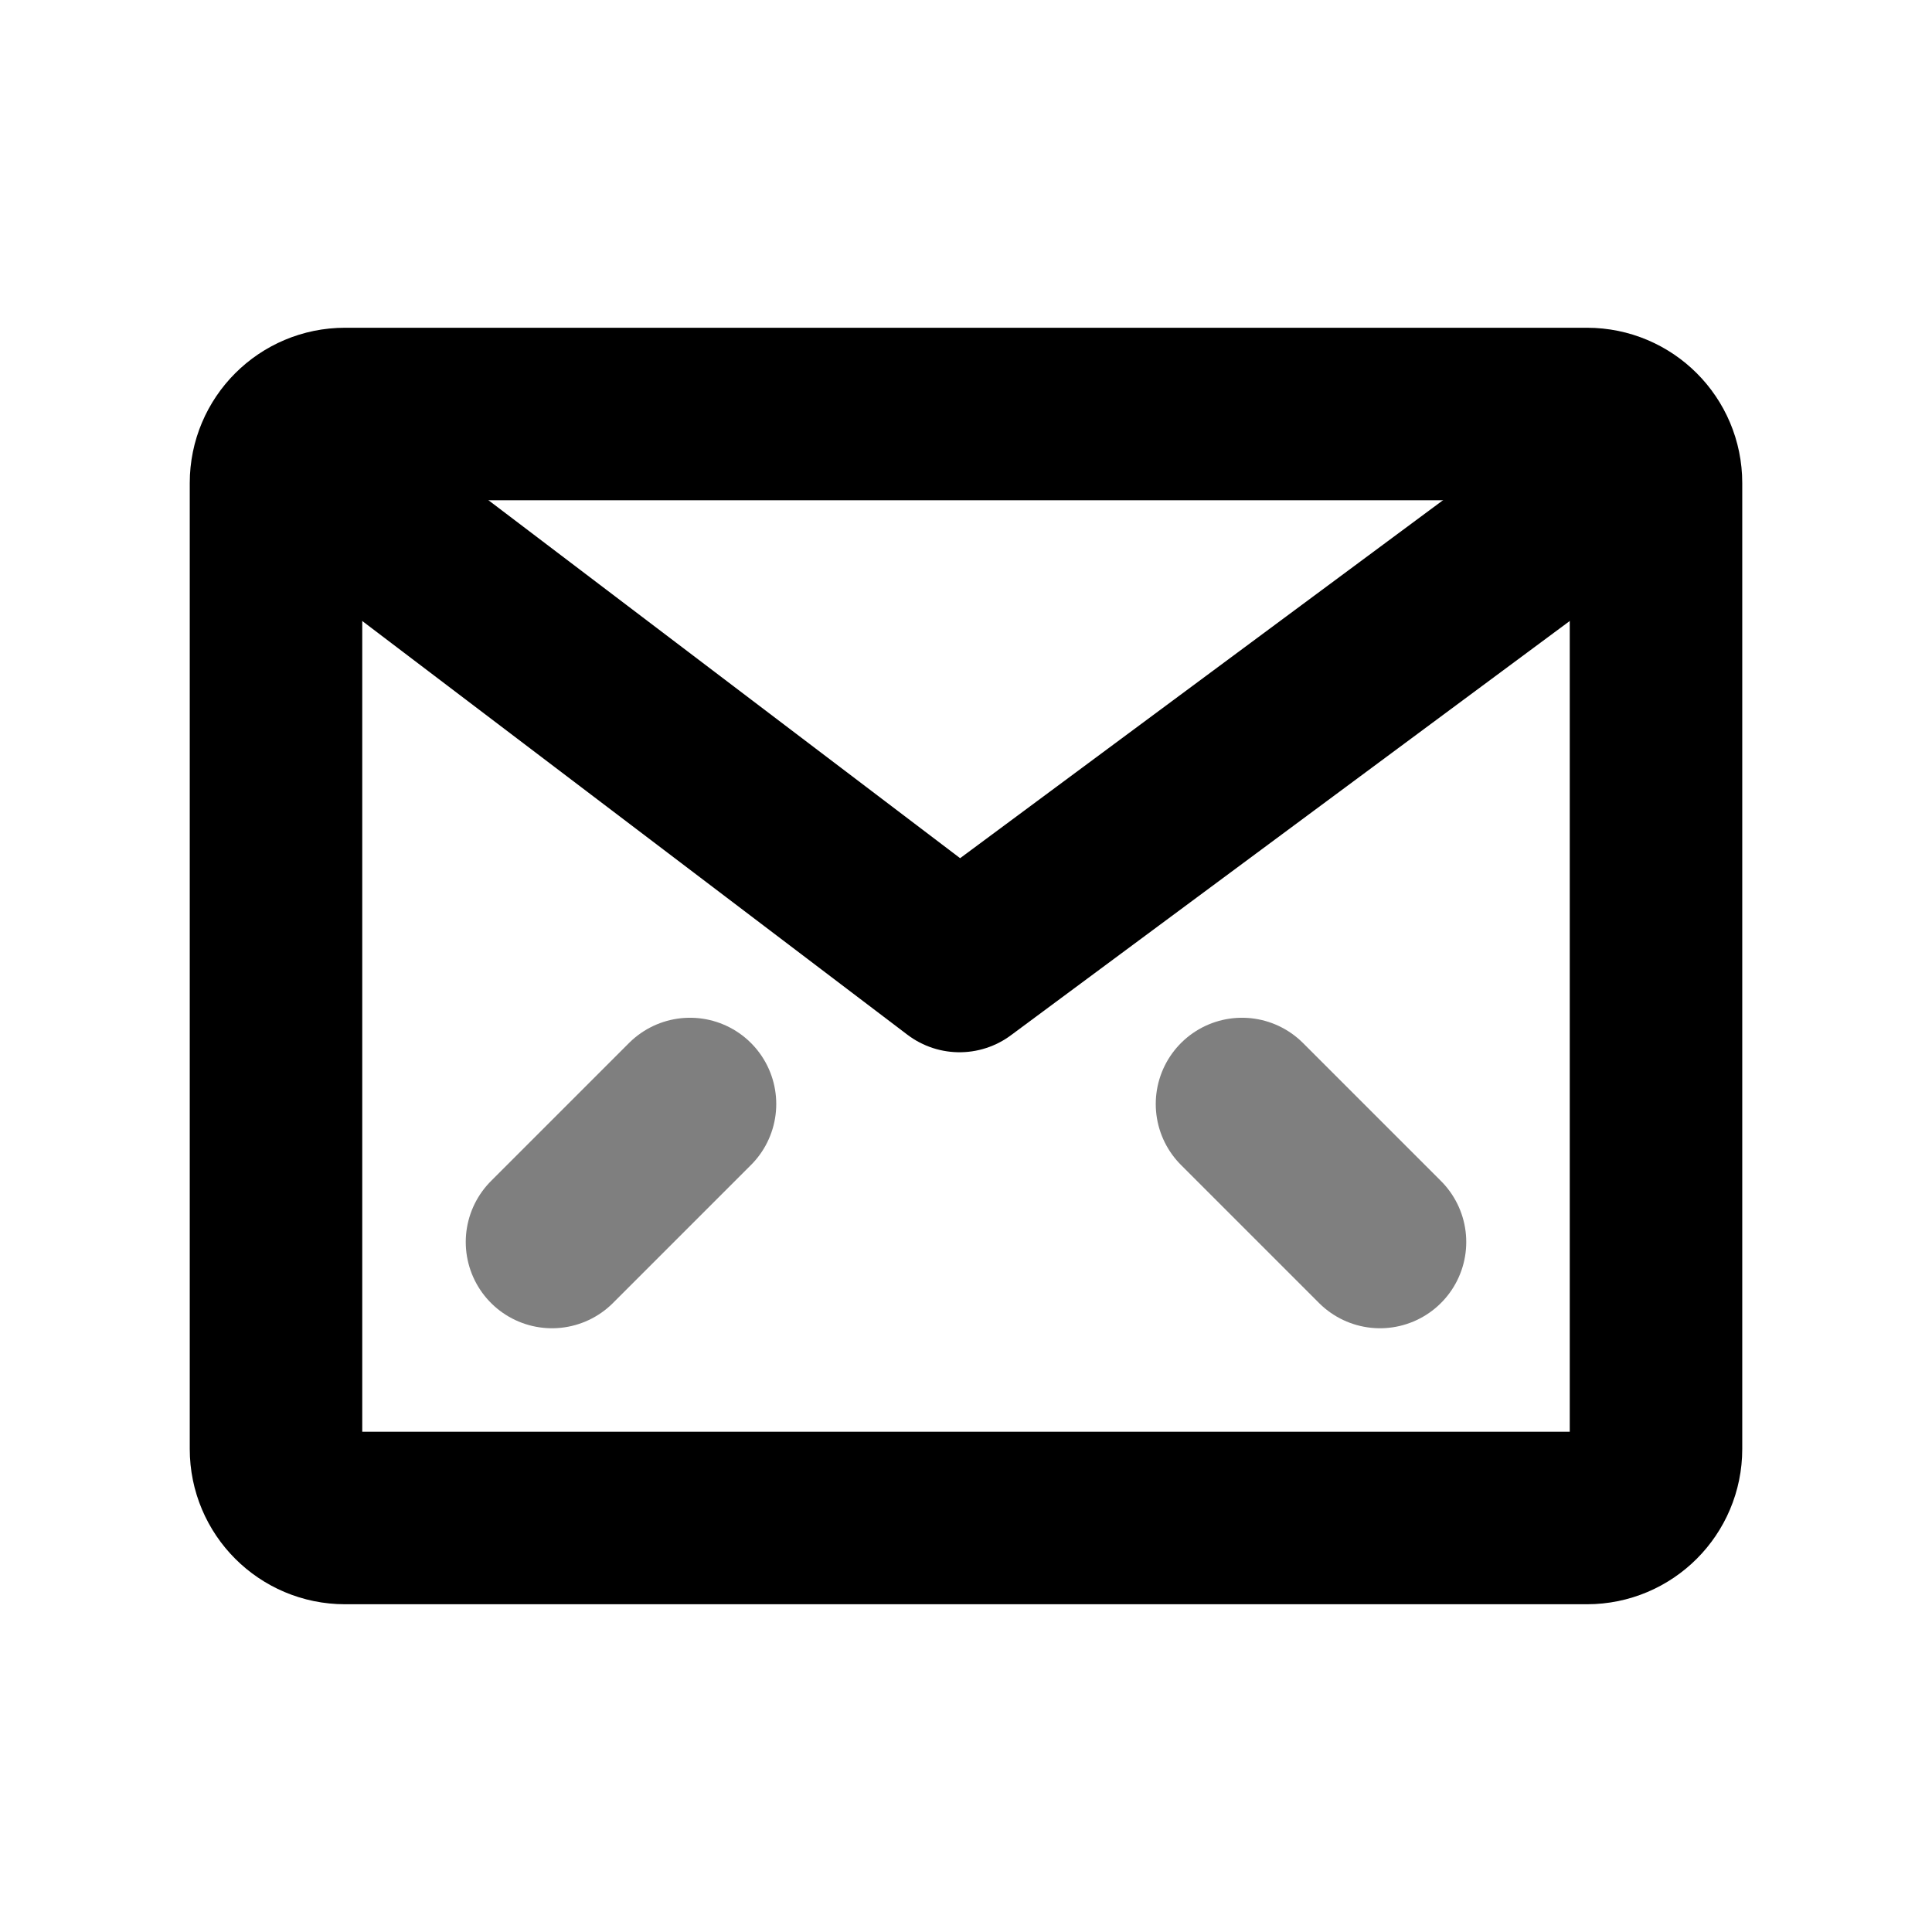
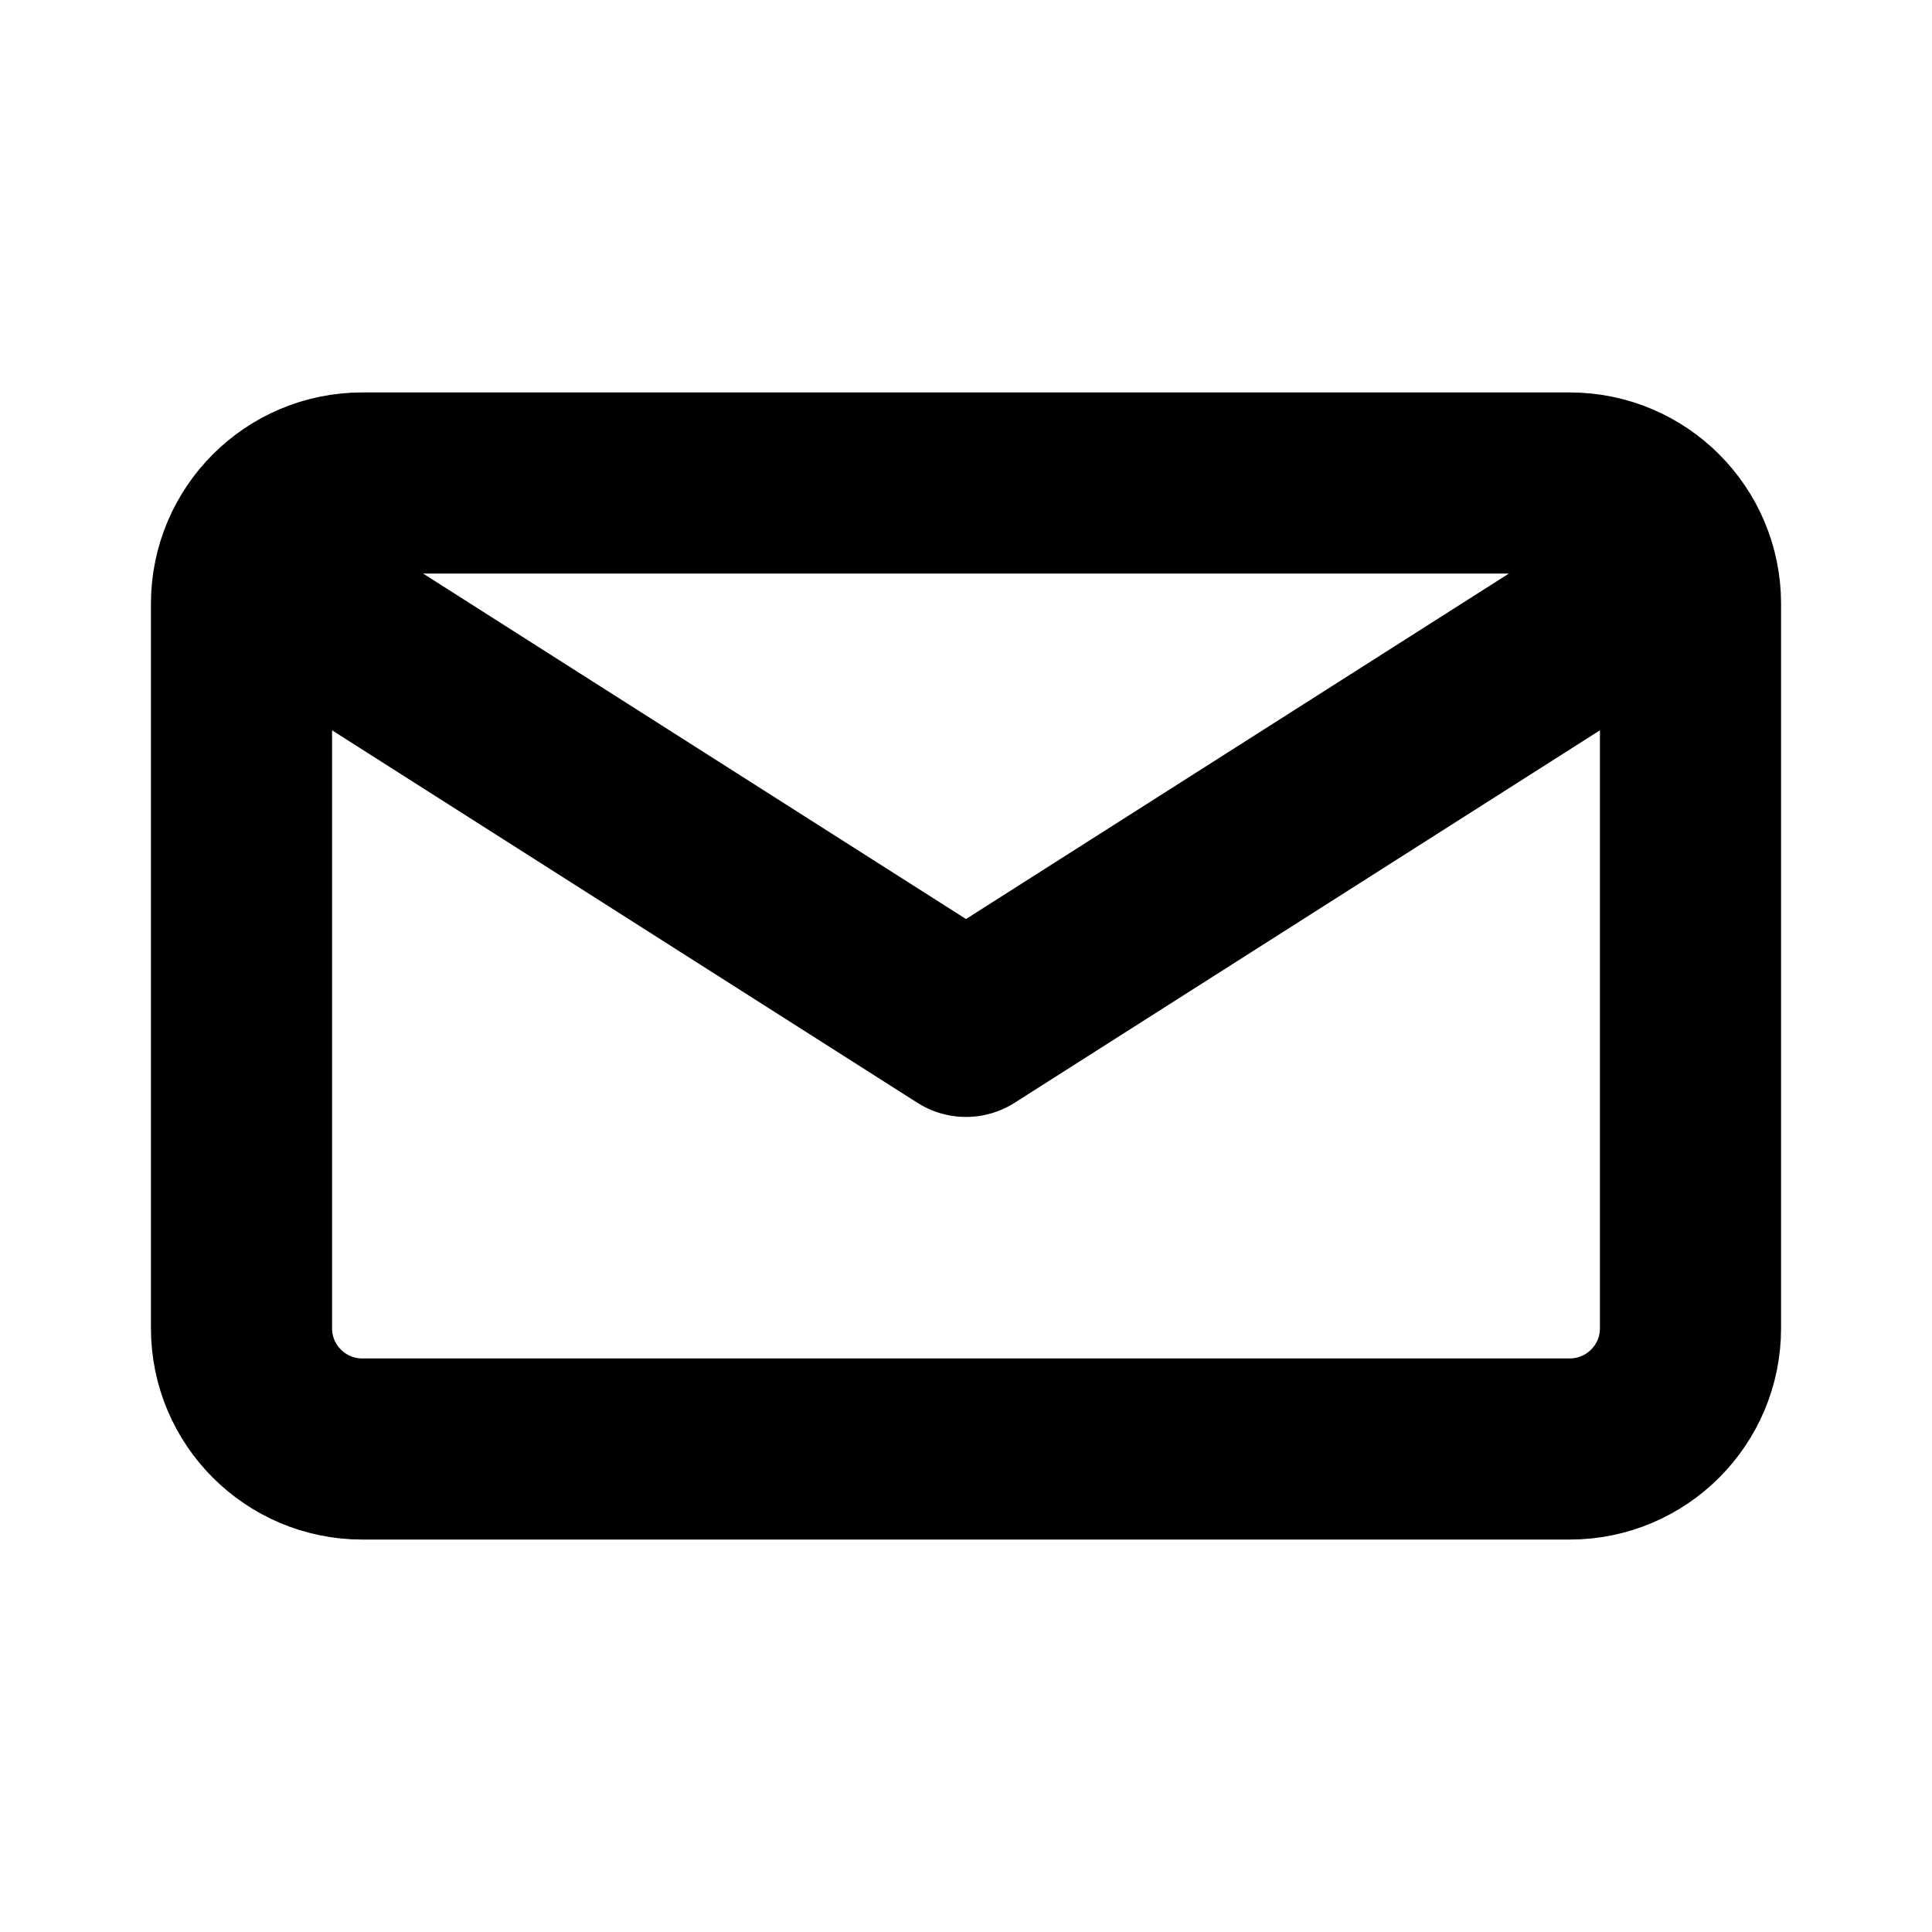
- <svg xmlns="http://www.w3.org/2000/svg" width="14" height="14" viewBox="0 0 14 14" fill="none">
-   <path d="M2 3.5C2 3.224 2.224 3 2.5 3H11.5C11.776 3 12 3.224 12 3.5V10.5C12 10.776 11.776 11 11.5 11H2.5C2.224 11 2 10.776 2 10.5V3.5Z" stroke="black" stroke-width="1.25" stroke-linejoin="round" />
-   <path d="M3 4L6.953 7L11 4" stroke="black" stroke-width="1.25" stroke-linecap="round" stroke-linejoin="round" />
-   <path d="M4 9L5 8" stroke="black" stroke-opacity="0.5" stroke-width="1.25" stroke-linecap="round" stroke-linejoin="round" />
-   <path d="M10 9L9 8" stroke="black" stroke-opacity="0.5" stroke-width="1.25" stroke-linecap="round" stroke-linejoin="round" />
+ <svg xmlns="http://www.w3.org/2000/svg" width="16" height="16" viewBox="0 0 16 16" fill="none">
+   <path d="M13 4C13.552 4 14 4.448 14 5V11C14 11.552 13.552 12 13 12H3C2.448 12 2 11.552 2 11V5C2 4.448 2.448 4 3 4H13Z" stroke="black" stroke-width="1.5" stroke-linecap="round" stroke-linejoin="round" />
+   <path d="M13.5 5L8 8.5L2.5 5" stroke="black" stroke-width="1.5" stroke-linecap="round" stroke-linejoin="round" />
</svg>
